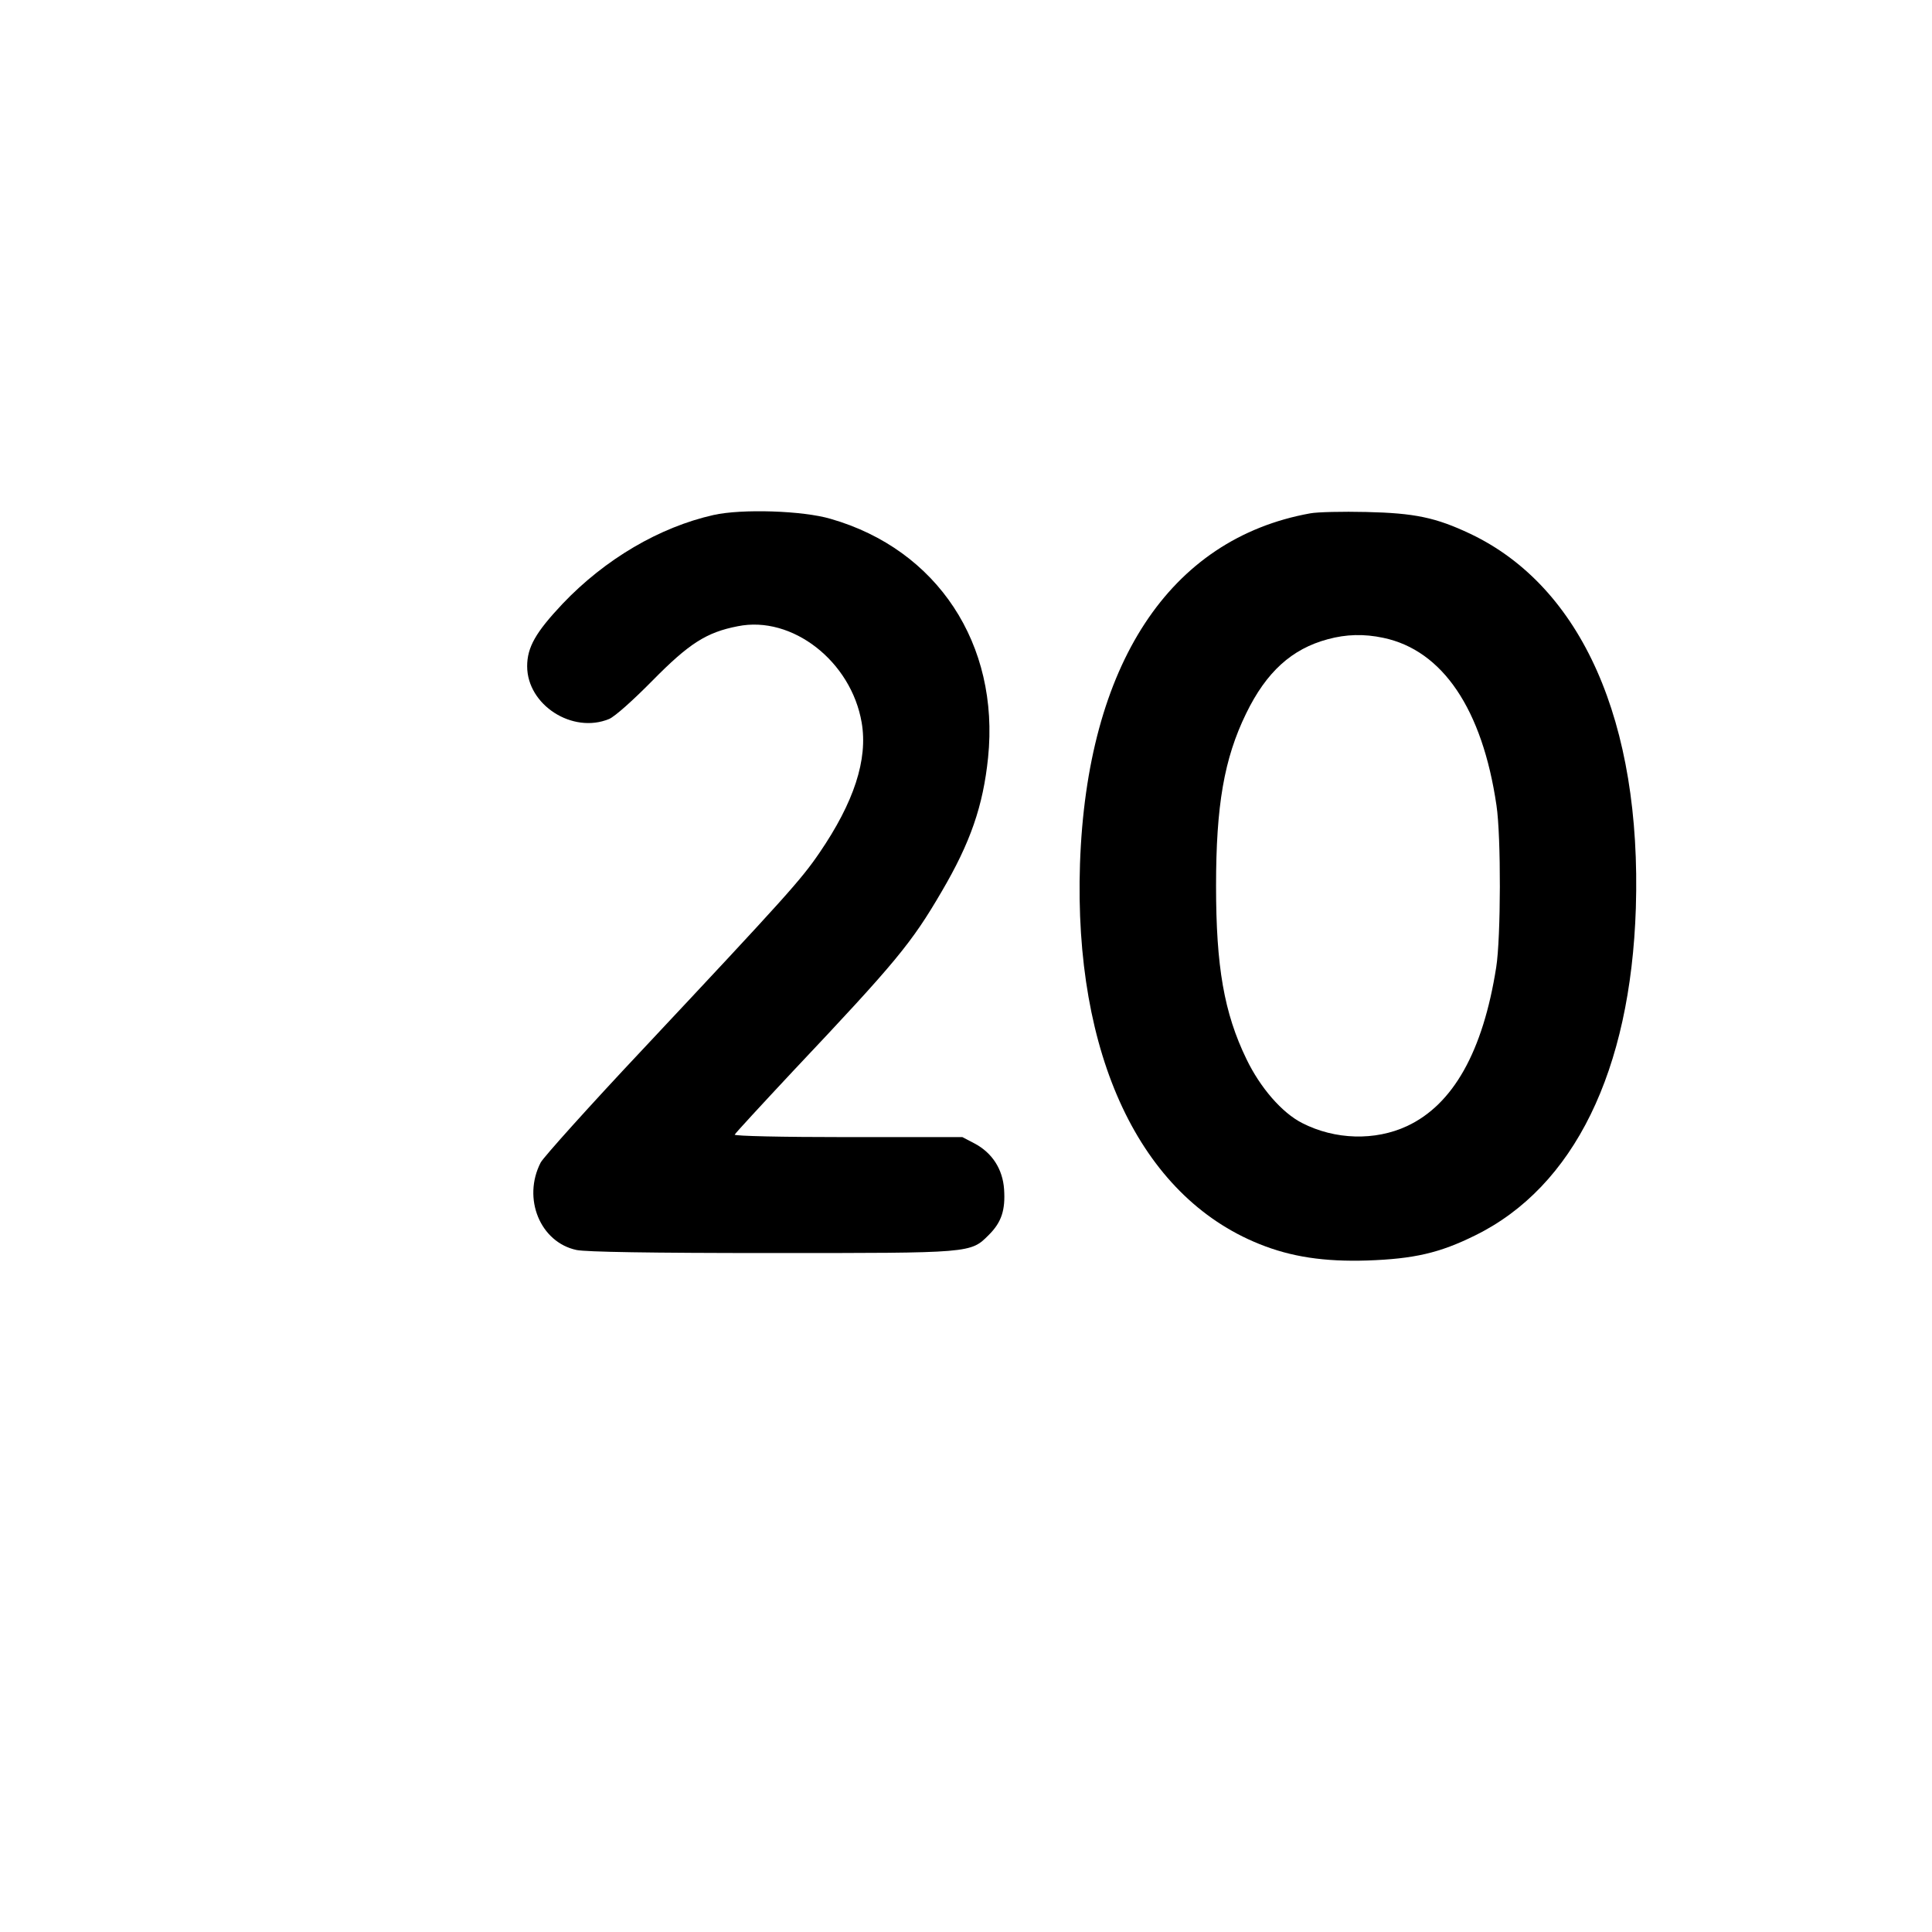
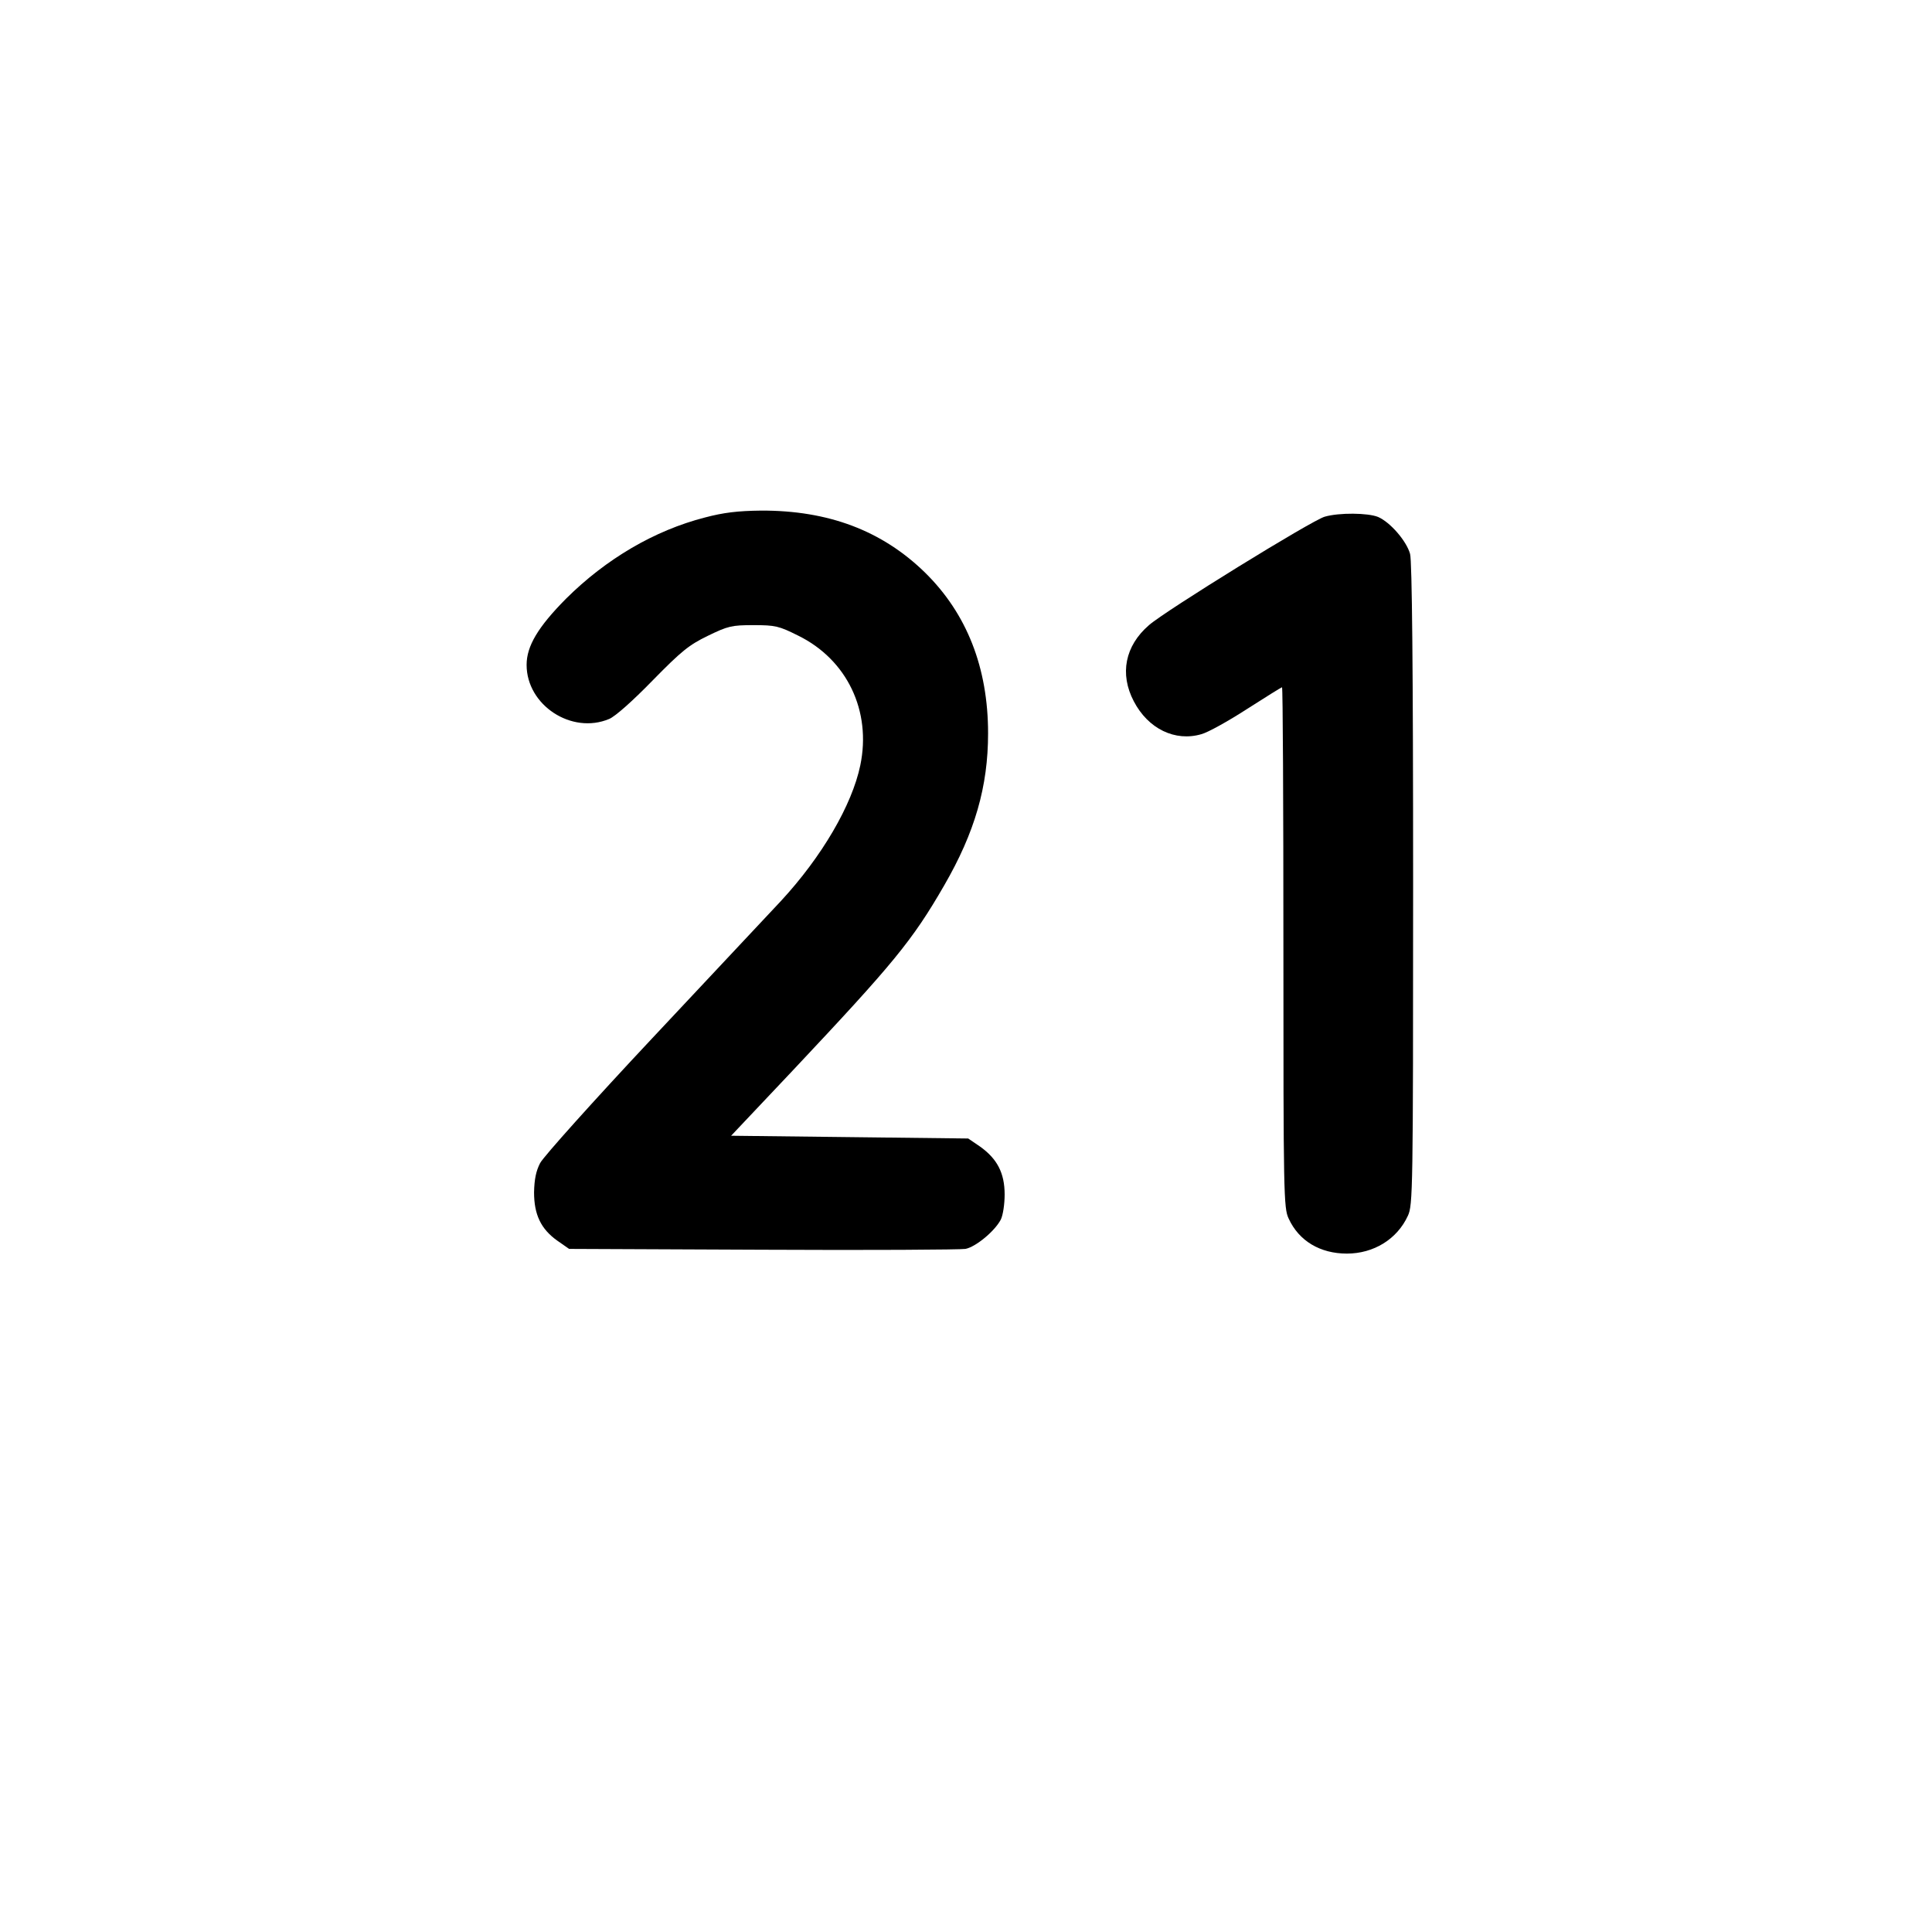
<svg xmlns="http://www.w3.org/2000/svg" version="1.0" width="700pt" height="700pt" viewBox="0 0 700 700" preserveAspectRatio="xMidYMid meet">
  <g transform="translate(0,700) scale(0.1,-0.1)" fill="#000000" stroke="none">
-     <path d="M2585 5134 c-195 -44 -392 -159 -547 -322 -97 -103 -128 -157 -128 -226 0 -140 164 -246 297 -191 21 9 86 67 157 139 132 134 195 175 309 197 197 40 411 -127 449 -349 23 -134 -28 -289 -153 -472 -67 -98 -118 -155 -643 -715 -191 -203 -356 -387 -367 -407 -67 -130 -2 -289 130 -317 35 -7 263 -11 705 -11 729 0 722 -1 789 66 46 46 60 90 55 165 -5 73 -43 132 -107 166 l-44 23 -414 0 c-244 0 -413 4 -411 9 2 5 98 109 213 232 371 393 428 462 537 649 104 177 150 310 168 485 42 411 -184 754 -570 865 -101 30 -323 37 -425 14z" />
-     <path d="M4747 5140 c-510 -92 -809 -548 -834 -1270 -23 -692 217 -1203 649 -1377 116 -47 236 -65 393 -60 168 6 261 27 390 91 358 176 563 596 582 1186 21 674 -196 1164 -600 1356 -125 59 -201 75 -377 79 -85 2 -177 0 -203 -5z m265 -451 c215 -45 359 -259 410 -607 17 -112 16 -481 -1 -587 -48 -305 -156 -497 -323 -575 -116 -54 -261 -50 -380 11 -73 37 -152 128 -202 232 -81 167 -110 335 -110 627 0 291 29 461 109 625 73 150 165 234 296 269 66 18 131 20 201 5z" />
+     <path d="M2554 5125 c-183 -47 -358 -150 -503 -294 -102 -103 -143 -172 -143 -240 0 -146 163 -253 299 -196 22 9 86 66 157 139 105 107 132 129 200 162 74 36 87 39 166 39 79 0 92 -3 162 -38 177 -87 266 -273 225 -470 -30 -144 -139 -331 -288 -492 -46 -49 -256 -273 -467 -498 -211 -225 -393 -428 -405 -451 -15 -29 -21 -59 -22 -106 0 -81 25 -133 84 -175 l43 -30 701 -3 c386 -2 717 0 735 3 37 7 106 64 128 106 8 16 14 56 14 91 0 78 -27 129 -88 173 l-44 30 -429 5 -430 5 222 235 c366 389 434 471 550 672 111 192 159 358 159 551 0 238 -77 434 -229 583 -155 151 -349 225 -594 224 -84 -1 -135 -7 -203 -25z" />
+     <path d="M4800 5128 c-45 -12 -578 -341 -637 -393 -87 -75 -107 -177 -55 -276 52 -100 150 -147 245 -119 23 6 97 47 165 91 67 43 125 79 127 79 3 0 5 -424 5 -942 0 -897 1 -945 19 -983 37 -81 114 -127 211 -127 97 0 182 52 221 137 18 38 19 91 19 1200 0 788 -4 1172 -11 1198 -13 47 -72 115 -116 134 -37 15 -141 16 -193 1z" />
  </g>
</svg>
